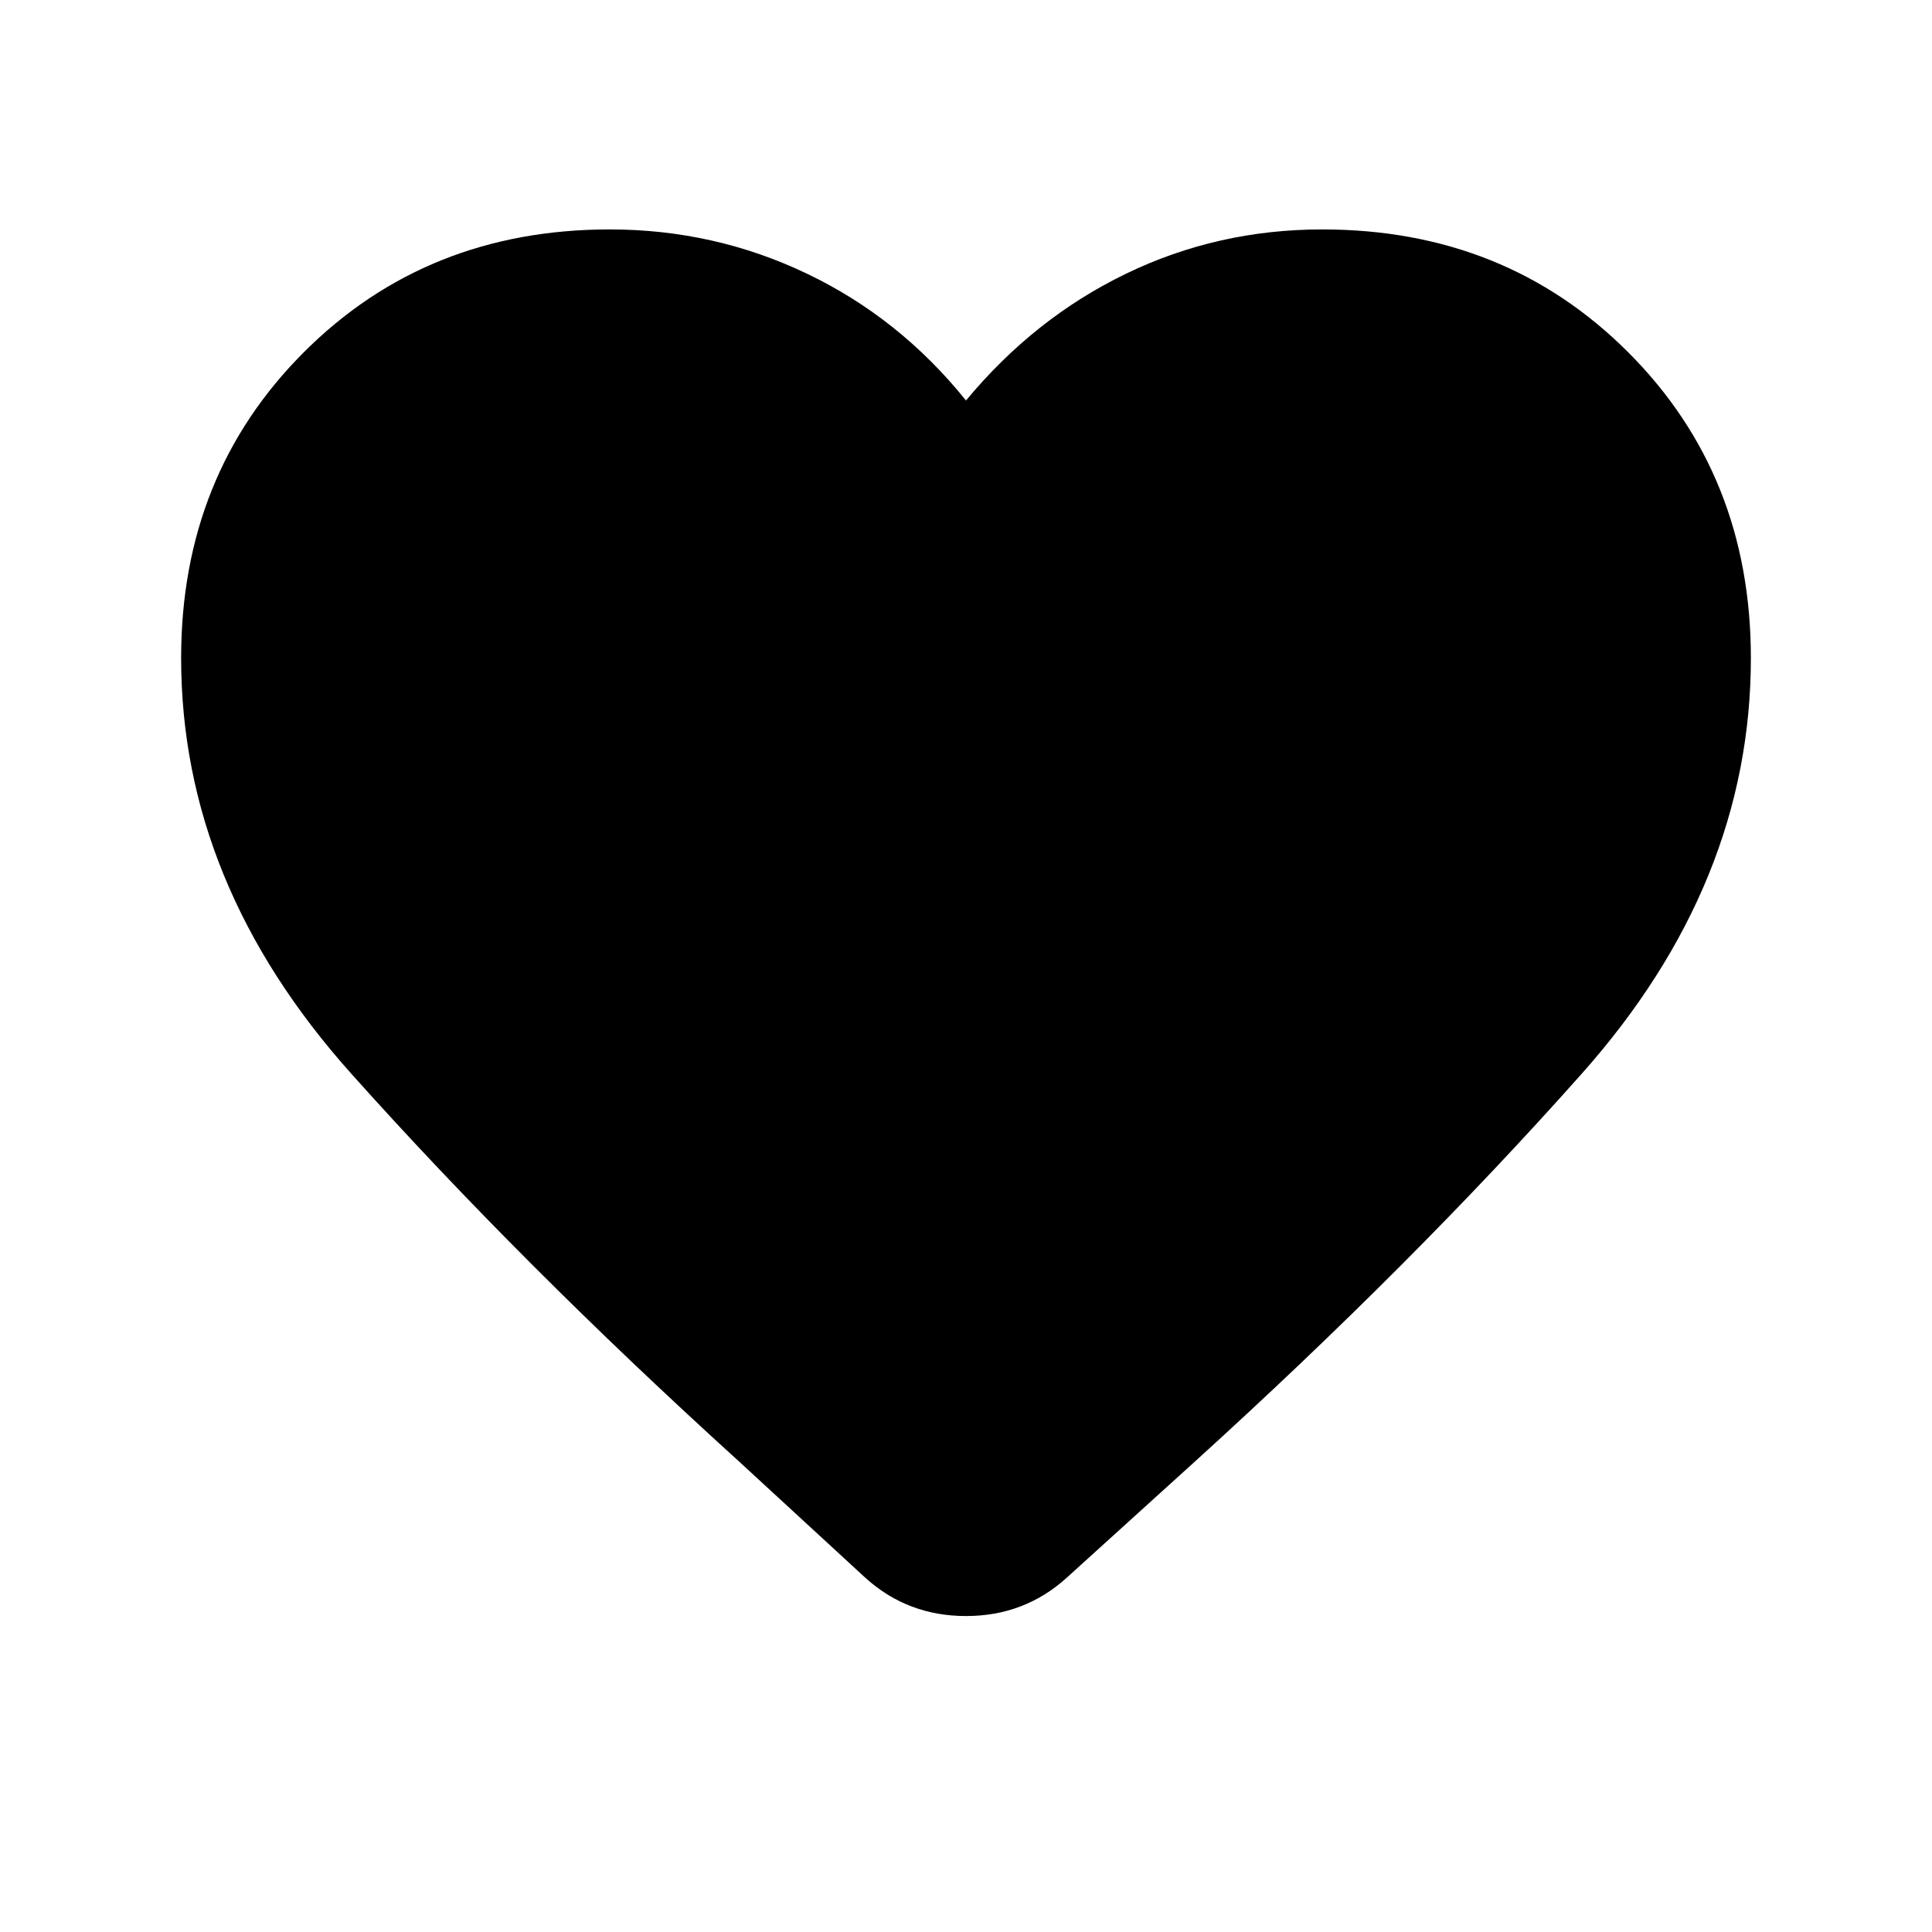
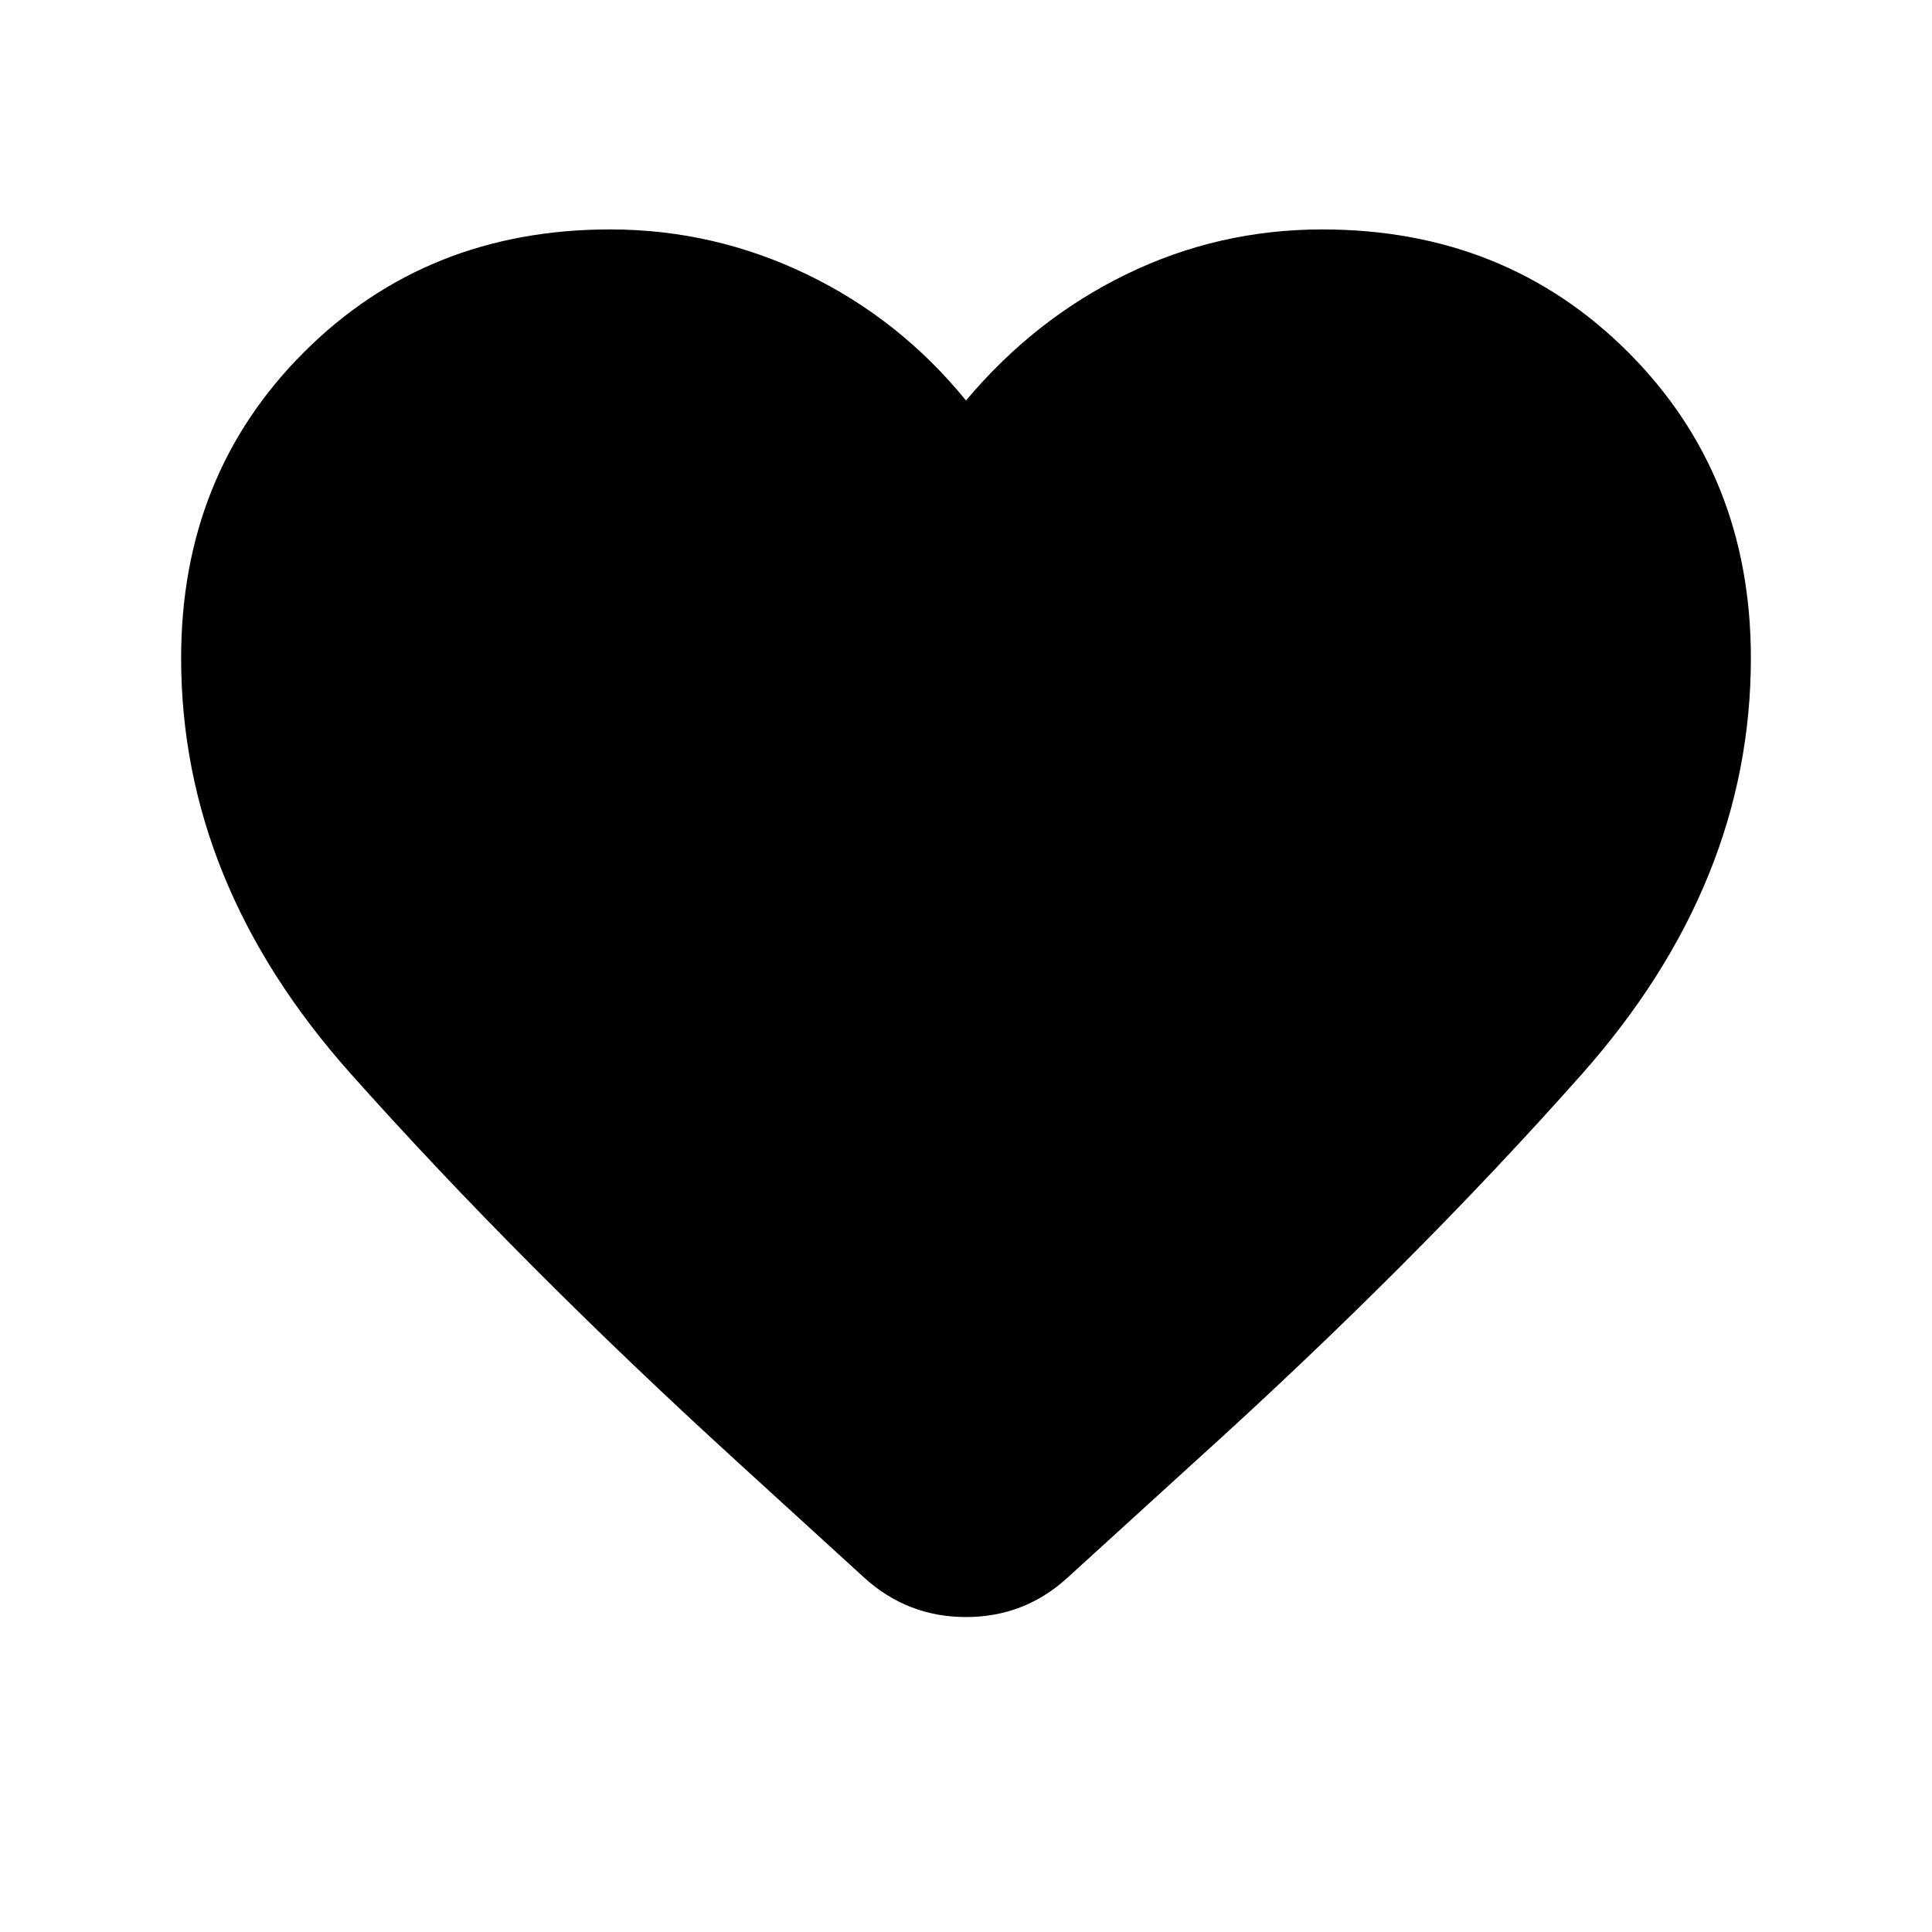
- <svg xmlns="http://www.w3.org/2000/svg" viewBox="0 0 24 24">
-   <path d="m10.75 19.6-1.575-1.45q-2.7-2.45-4.812-4.813Q2.25 10.975 2.25 8.175q0-2.275 1.525-3.8t3.8-1.525q1.3 0 2.45.55 1.15.55 1.975 1.575.85-1.025 1.988-1.575 1.137-.55 2.437-.55 2.275 0 3.8 1.525t1.525 3.8q0 2.8-2.1 5.162-2.1 2.363-4.8 4.813l-1.6 1.45q-.525.475-1.25.475t-1.25-.475Z" />
+ <svg xmlns="http://www.w3.org/2000/svg" viewBox="0 96 960 960">
+   <path d="m429.5 880-63-57.5q-108-98.5-192.25-193T90 423q0-91.009 61.038-152.005Q212.077 210 303.15 210q51.35 0 97.6 22.25Q447 254.5 480 295q34-40.5 79.721-62.75Q605.442 210 657 210q91.009 0 152.005 60.995Q870 331.991 870 423q0 112-84 206.75T593.5 822.5l-63.143 57.518Q509 899.5 480.006 899.5T429.5 880Z" />
</svg>
